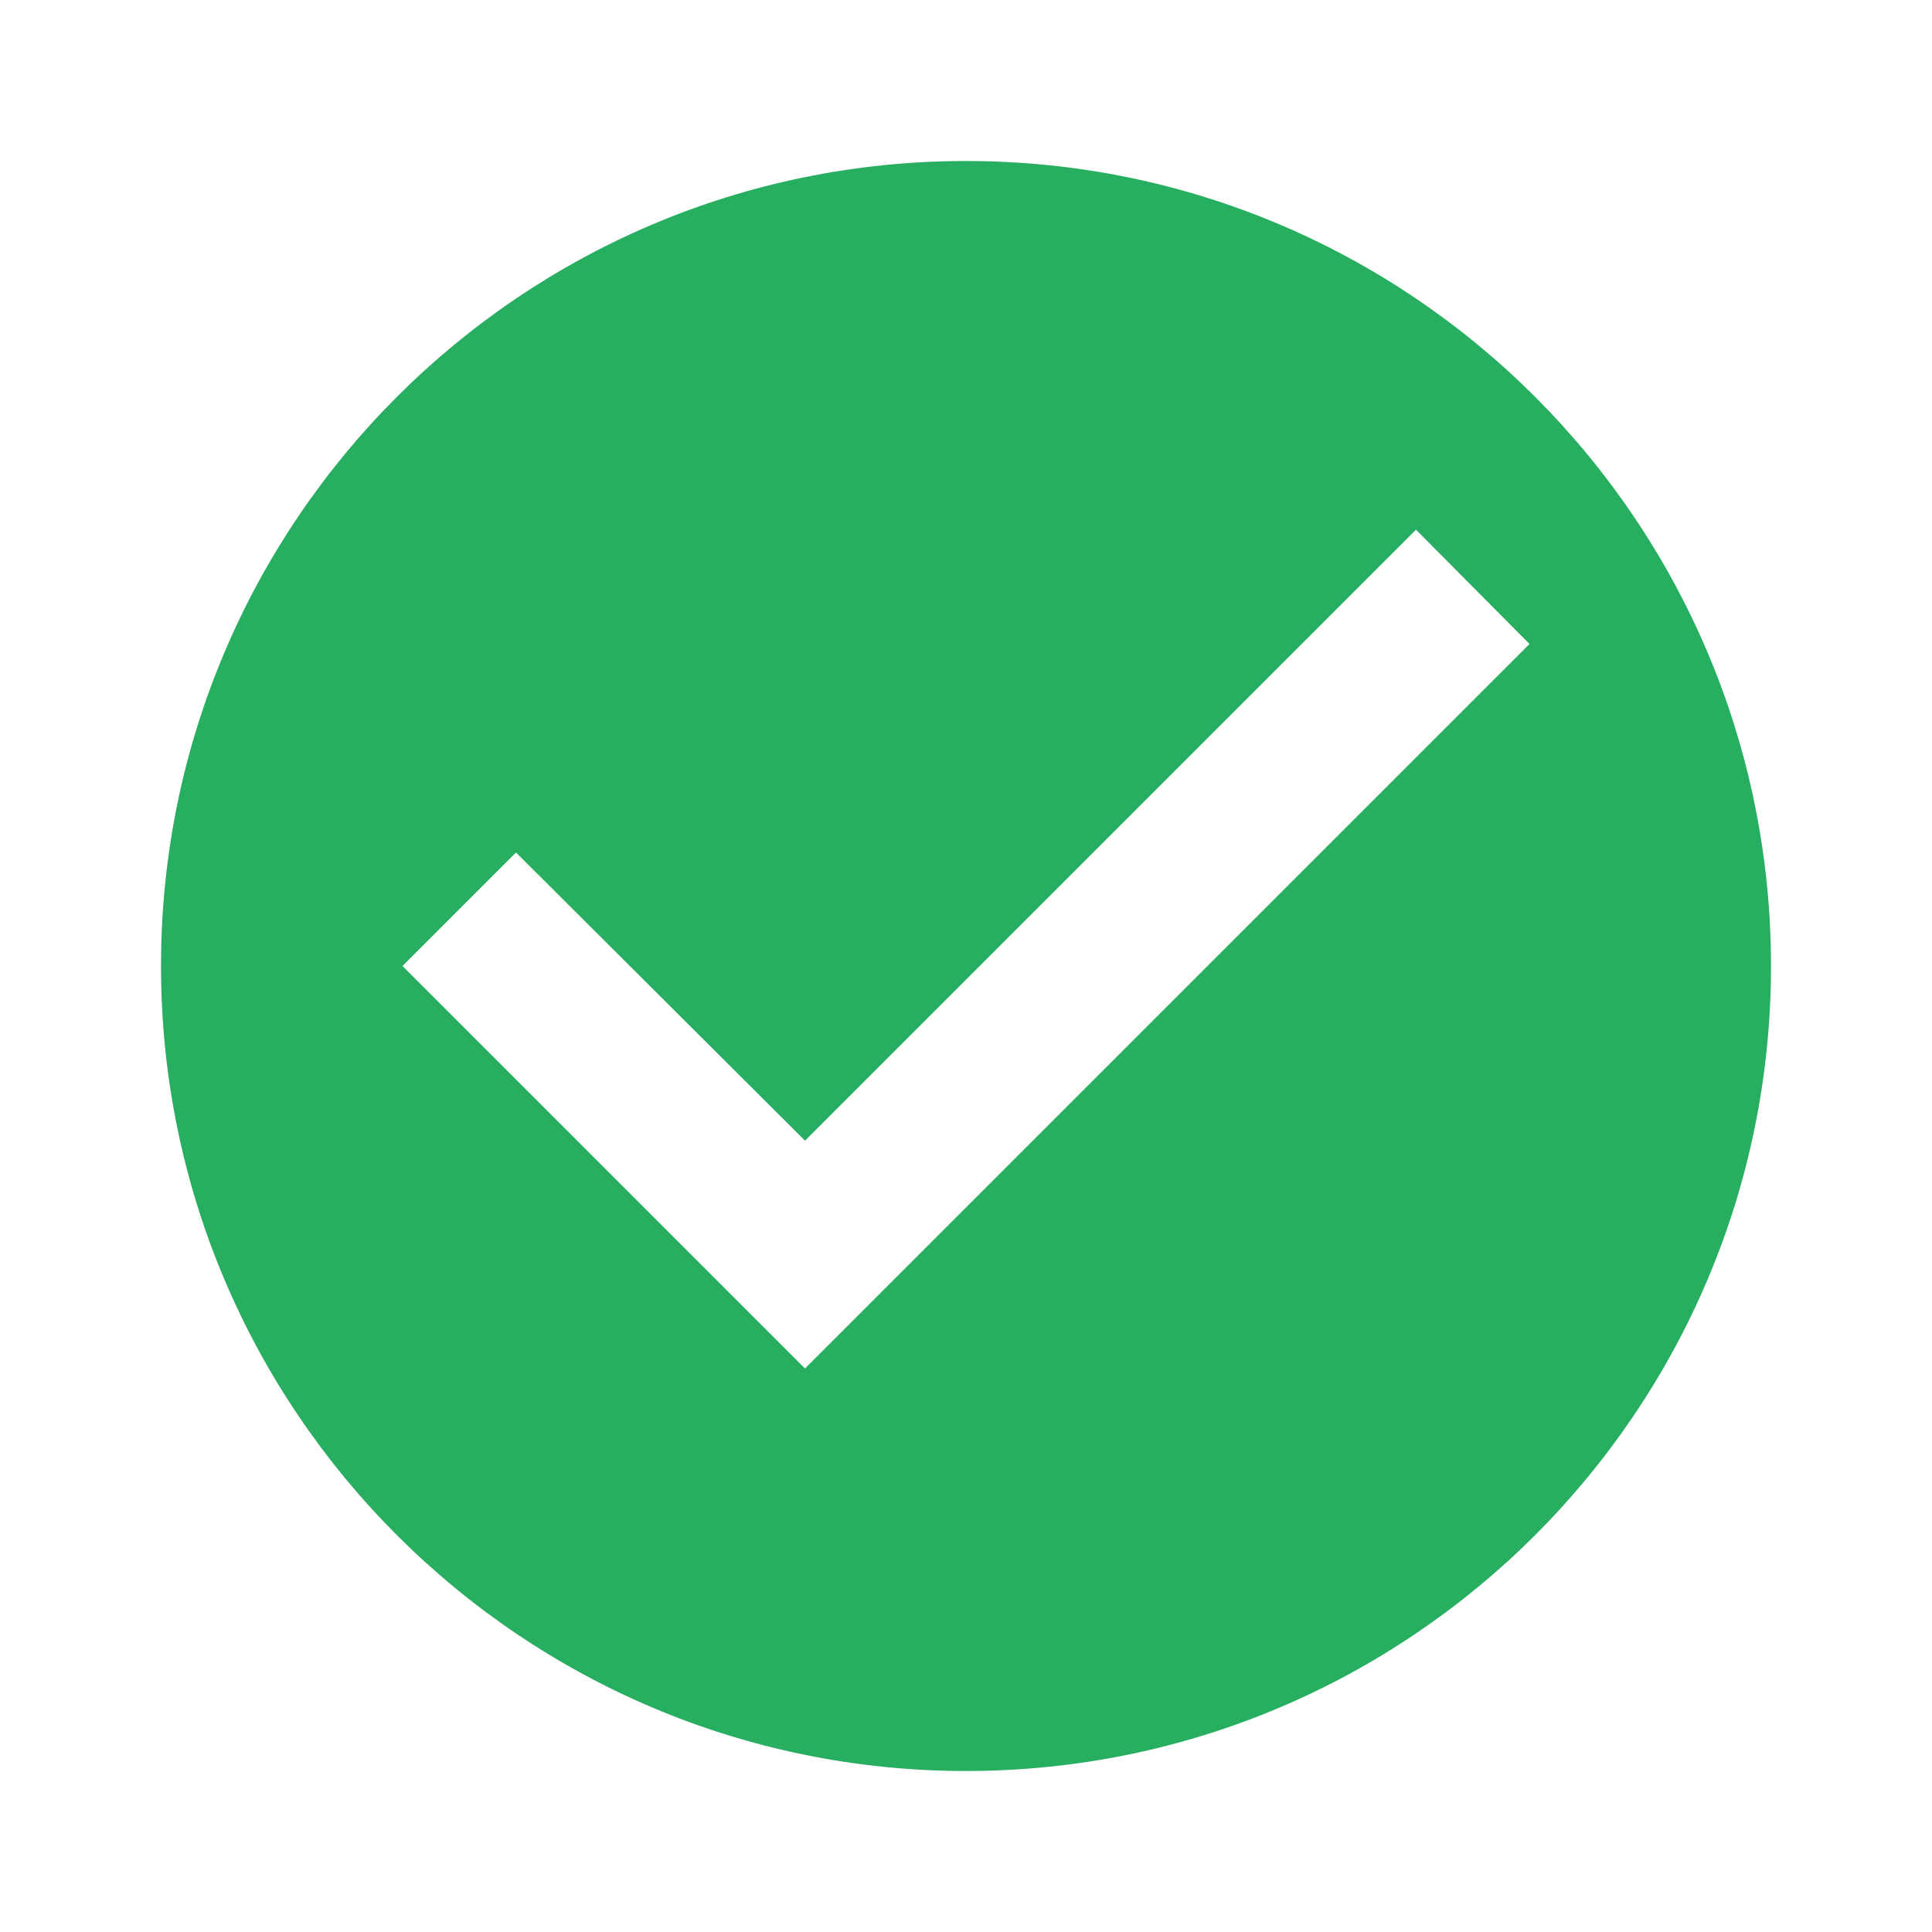
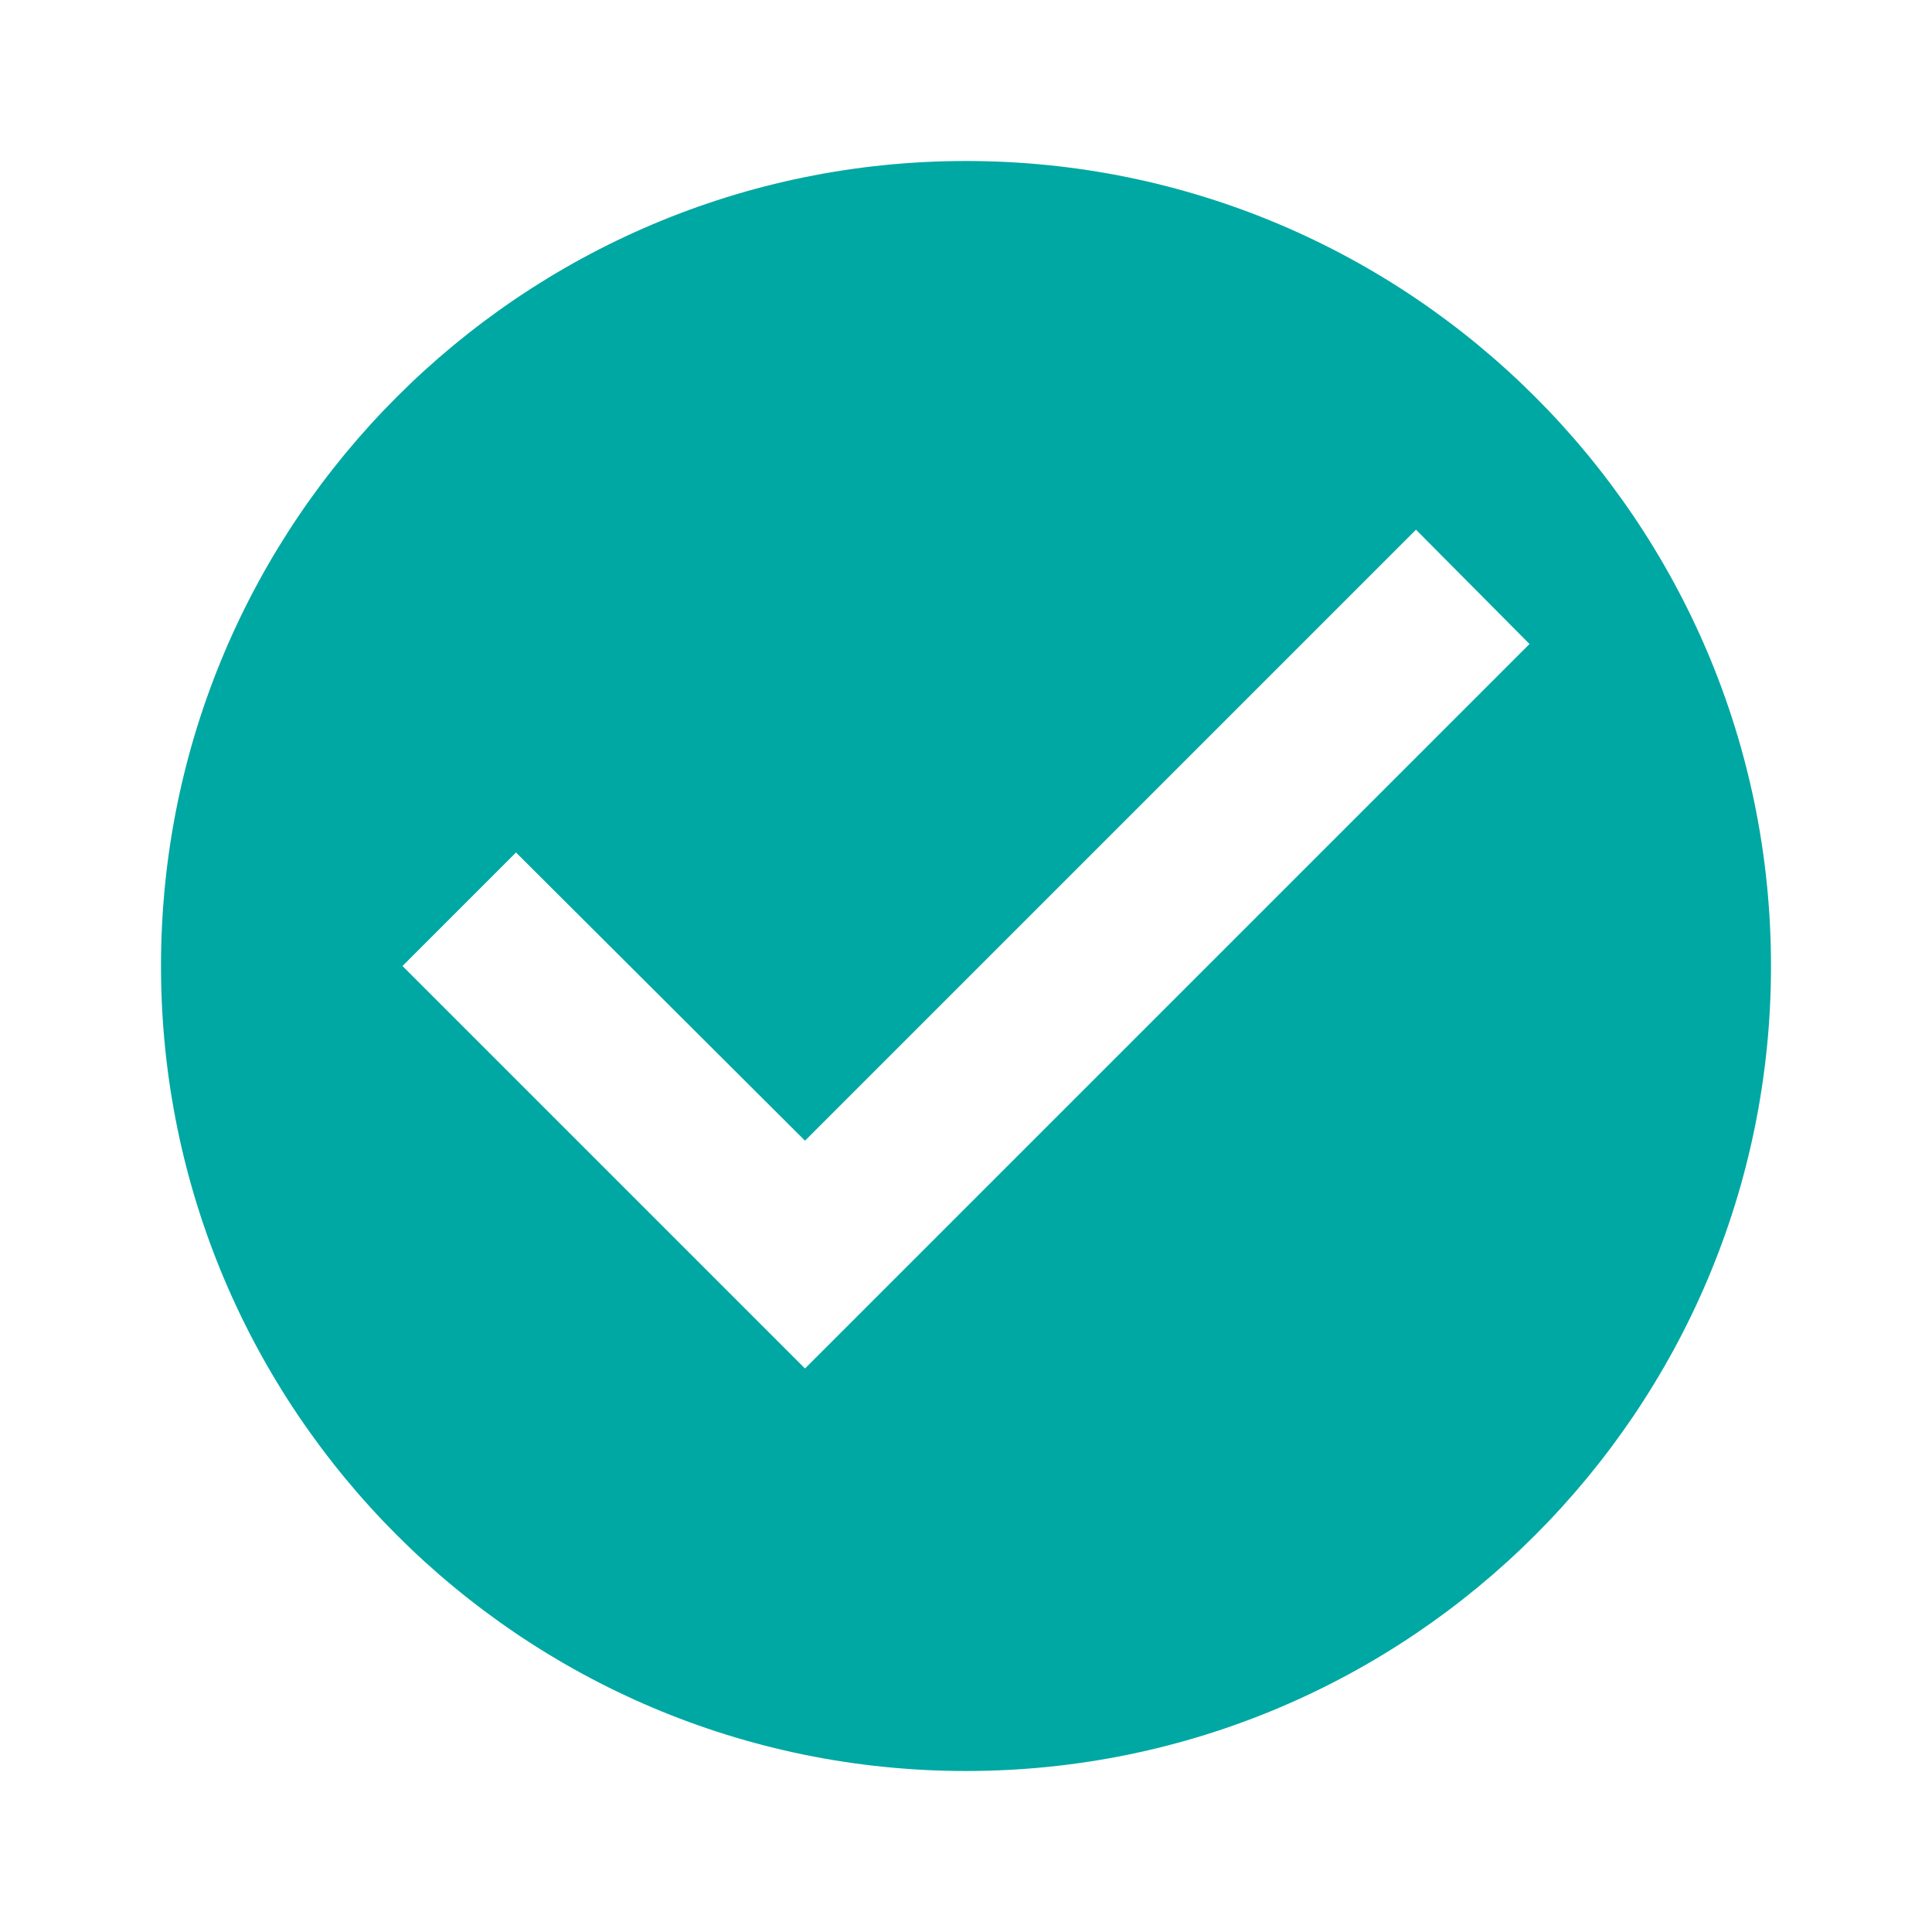
<svg xmlns="http://www.w3.org/2000/svg" width="24" height="24" viewBox="0 0 24 24">
  <path d="M0 0h24v24H0z" fill="none" />
-   <path fill="#27ae60" d="M12 2C6.48 2 2 6.48 2 12s4.48 10 10 10 10-4.48 10-10S17.52 2 12 2zm-2 15l-5-5 1.41-1.41L10 14.17l7.59-7.59L19 8l-9 9z" />
+   <path fill="#00A8A3" d="M12 2C6.48 2 2 6.48 2 12s4.48 10 10 10 10-4.48 10-10S17.52 2 12 2zm-2 15l-5-5 1.41-1.41L10 14.17l7.59-7.59L19 8l-9 9z" />
</svg>
